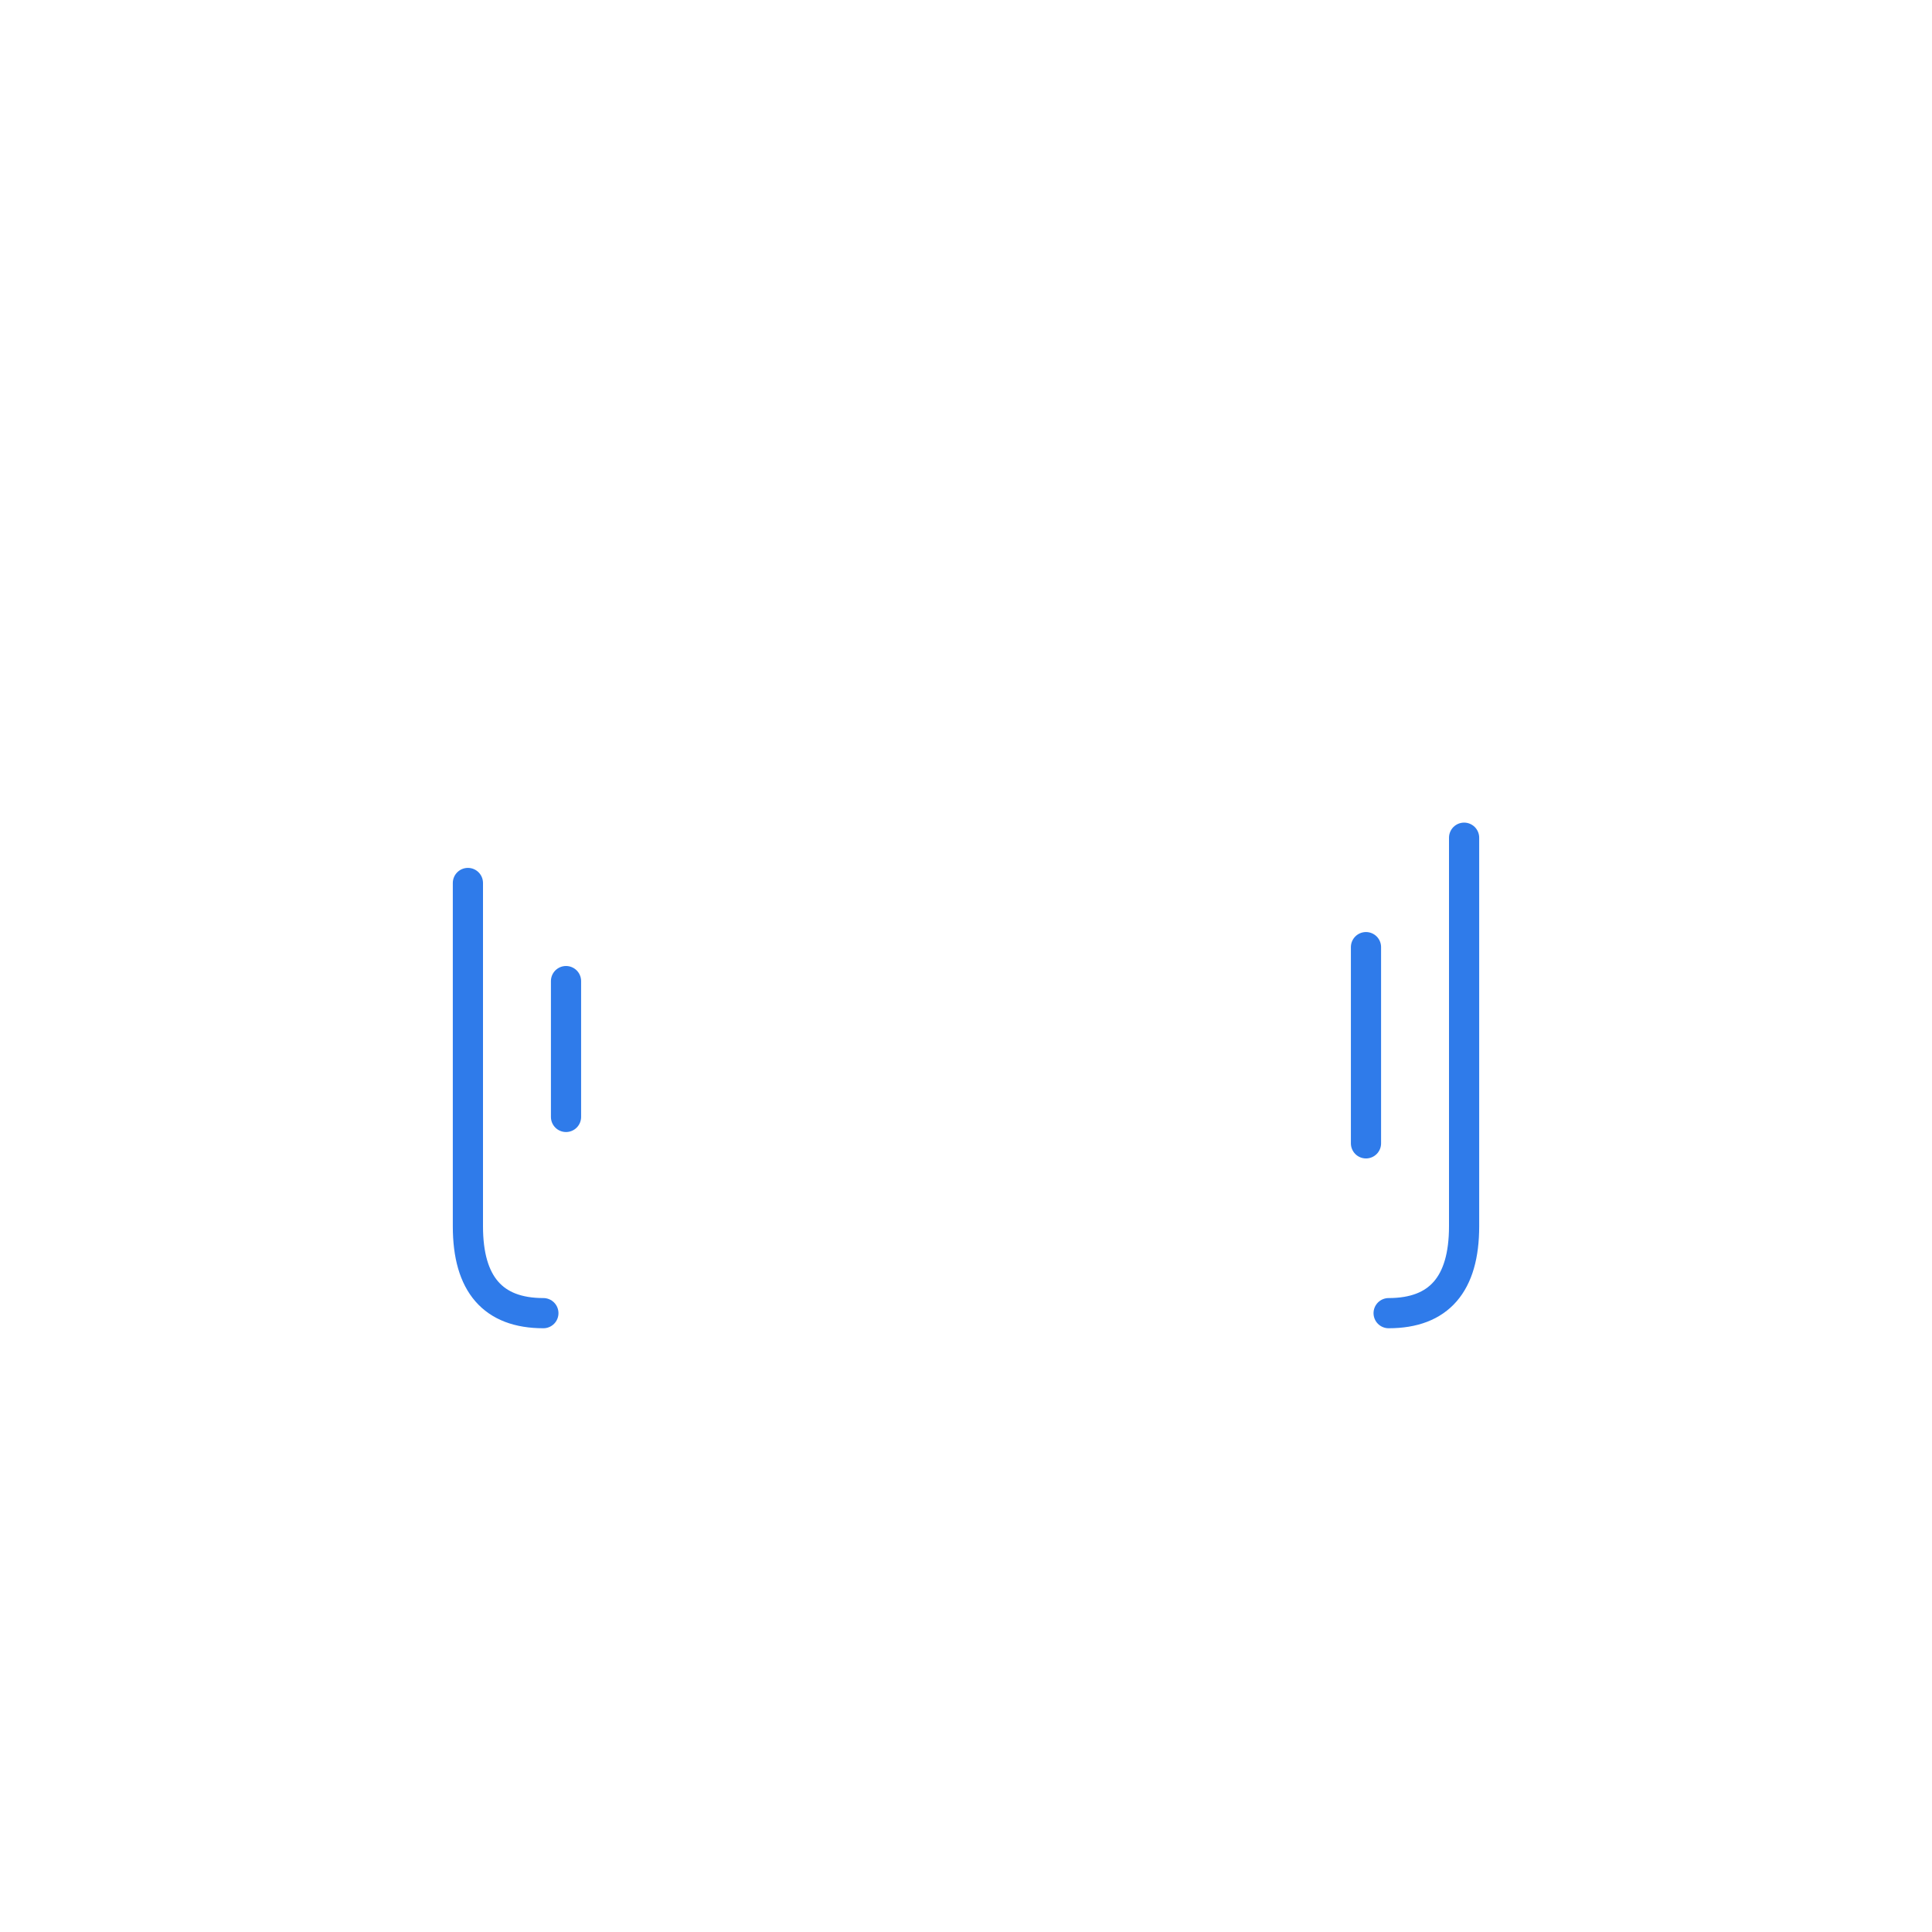
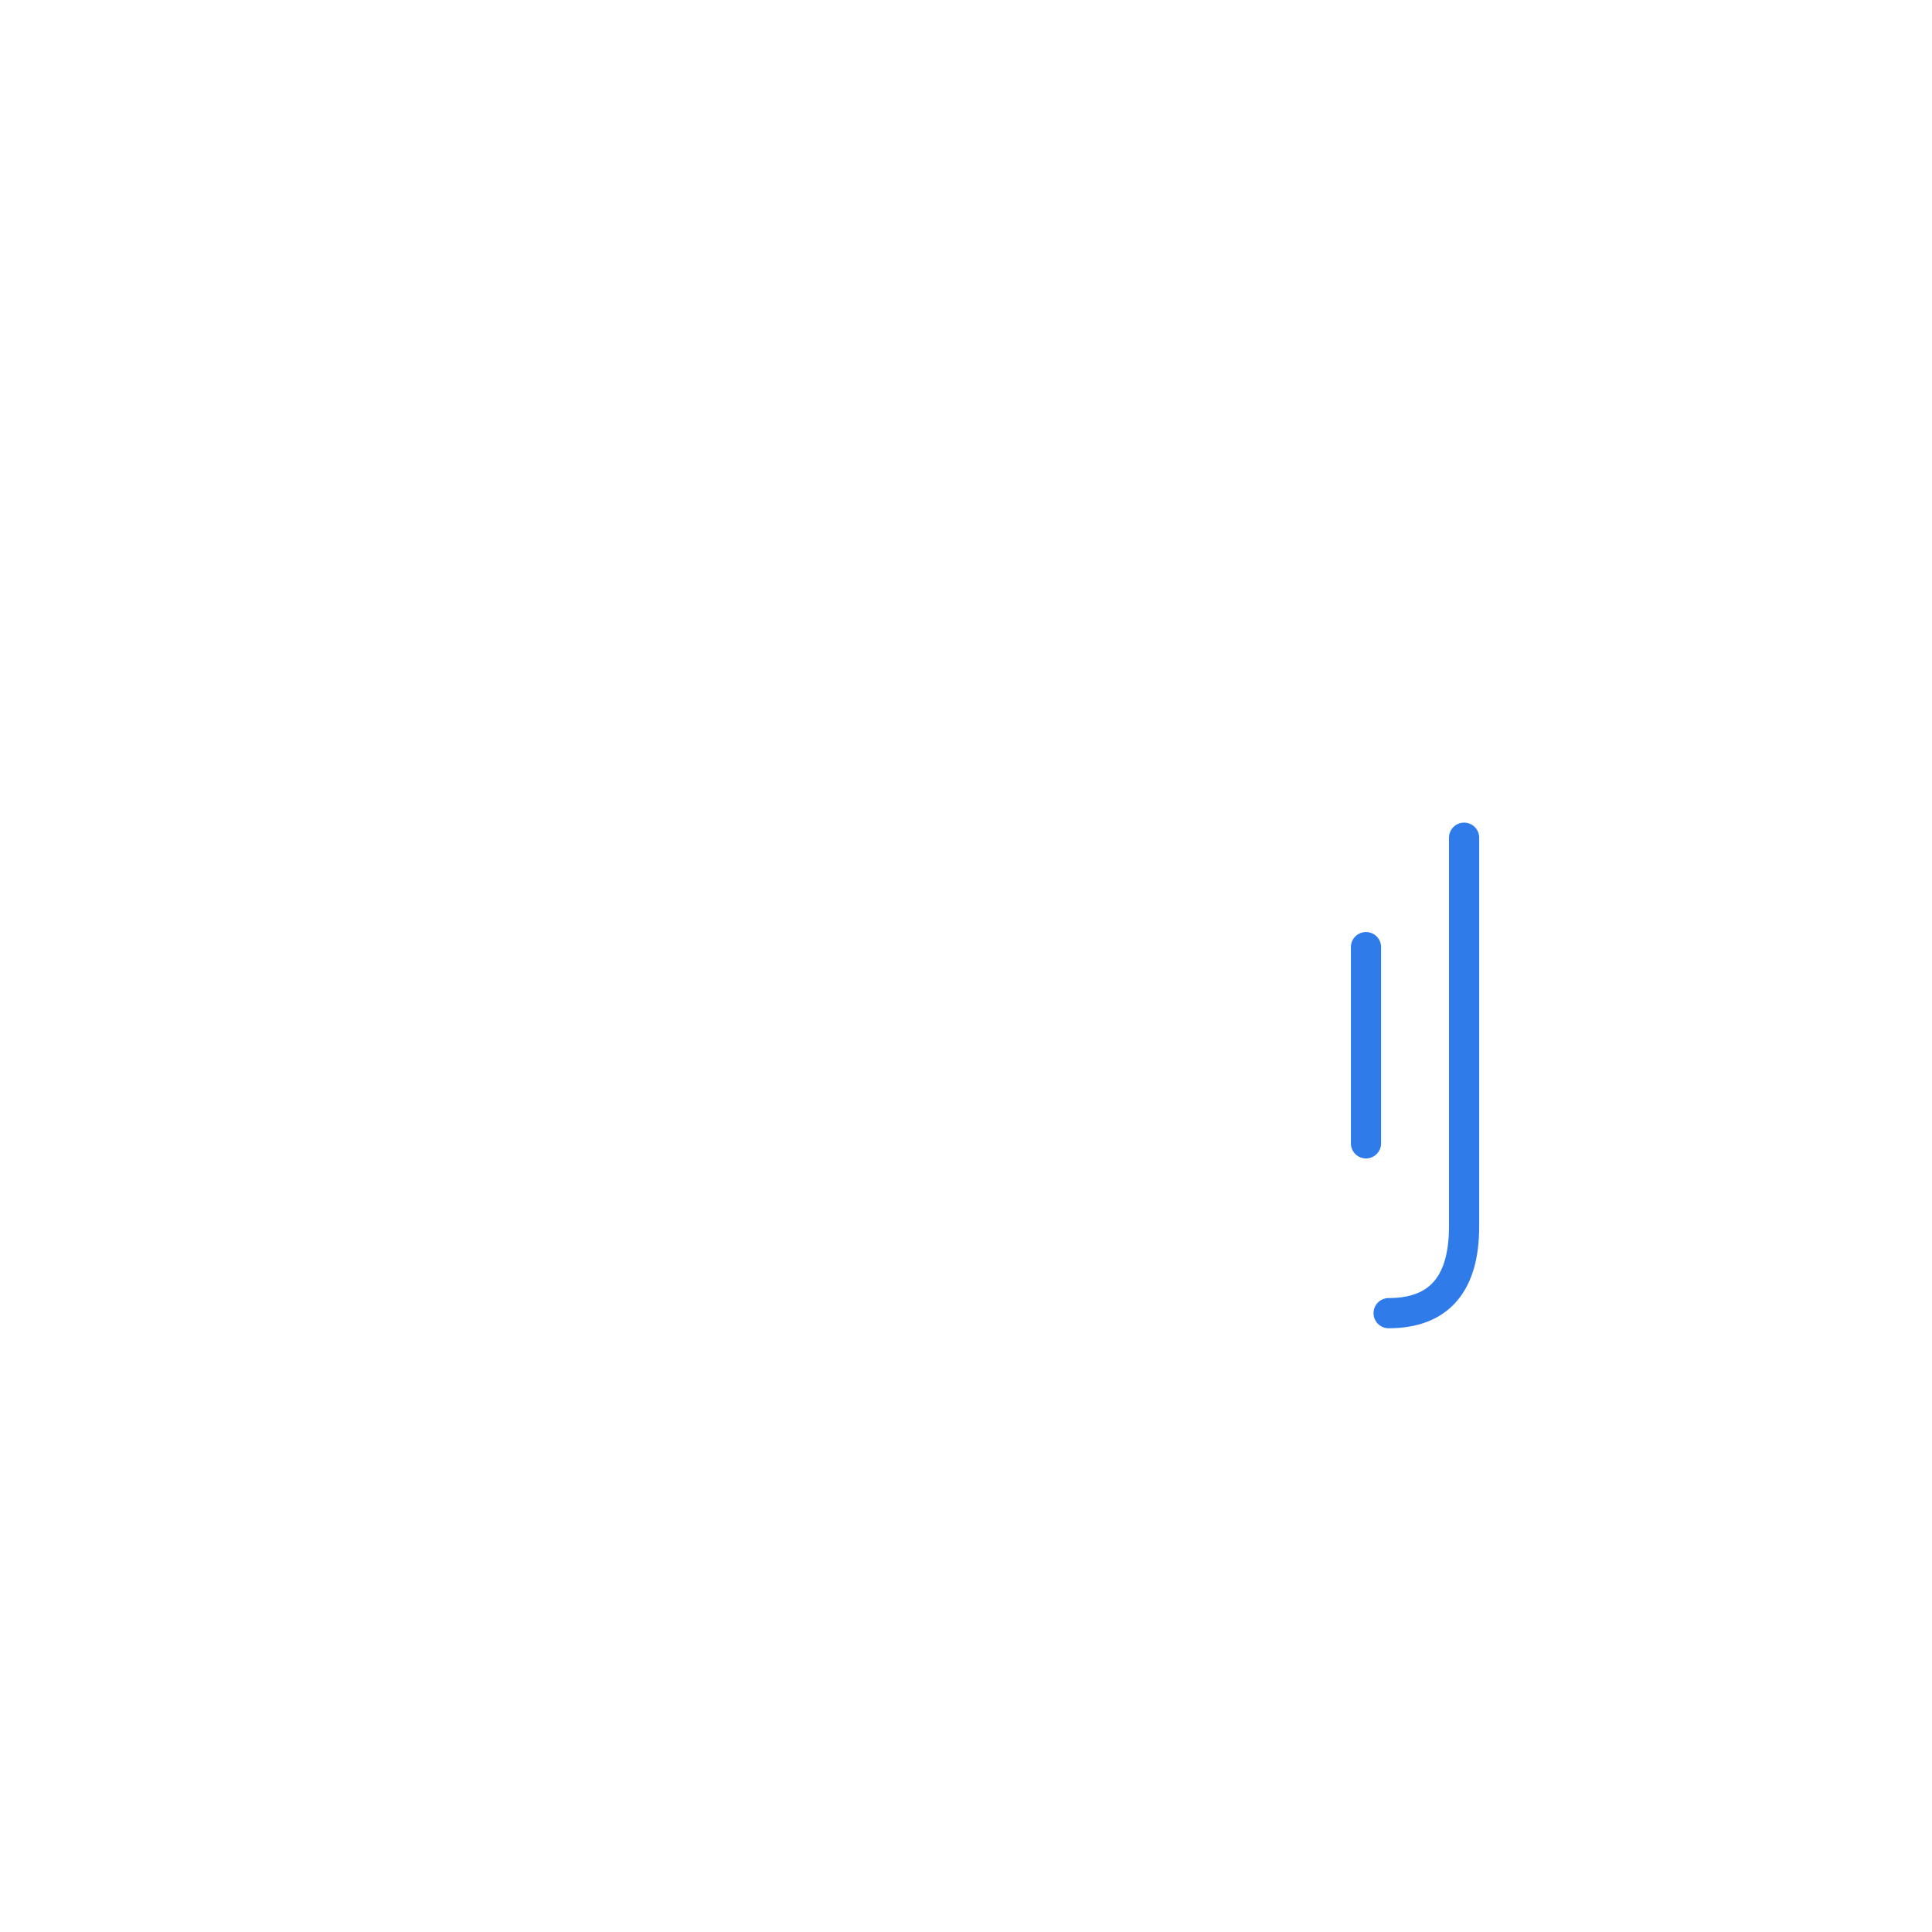
<svg xmlns="http://www.w3.org/2000/svg" width="1024" height="1024" viewBox="0 0 1024 1024">
-   <path d="M248 468 V650 Q248 696 288 696" fill="none" stroke="#2F7BEA" stroke-width="16" stroke-linecap="round" />
-   <path d="M300 520 V592" fill="none" stroke="#2F7BEA" stroke-width="16" stroke-linecap="round" />
  <path d="M776 444 V650 Q776 696 736 696" fill="none" stroke="#2F7BEA" stroke-width="16" stroke-linecap="round" />
  <path d="M724 502 V606" fill="none" stroke="#2F7BEA" stroke-width="16" stroke-linecap="round" />
</svg>
